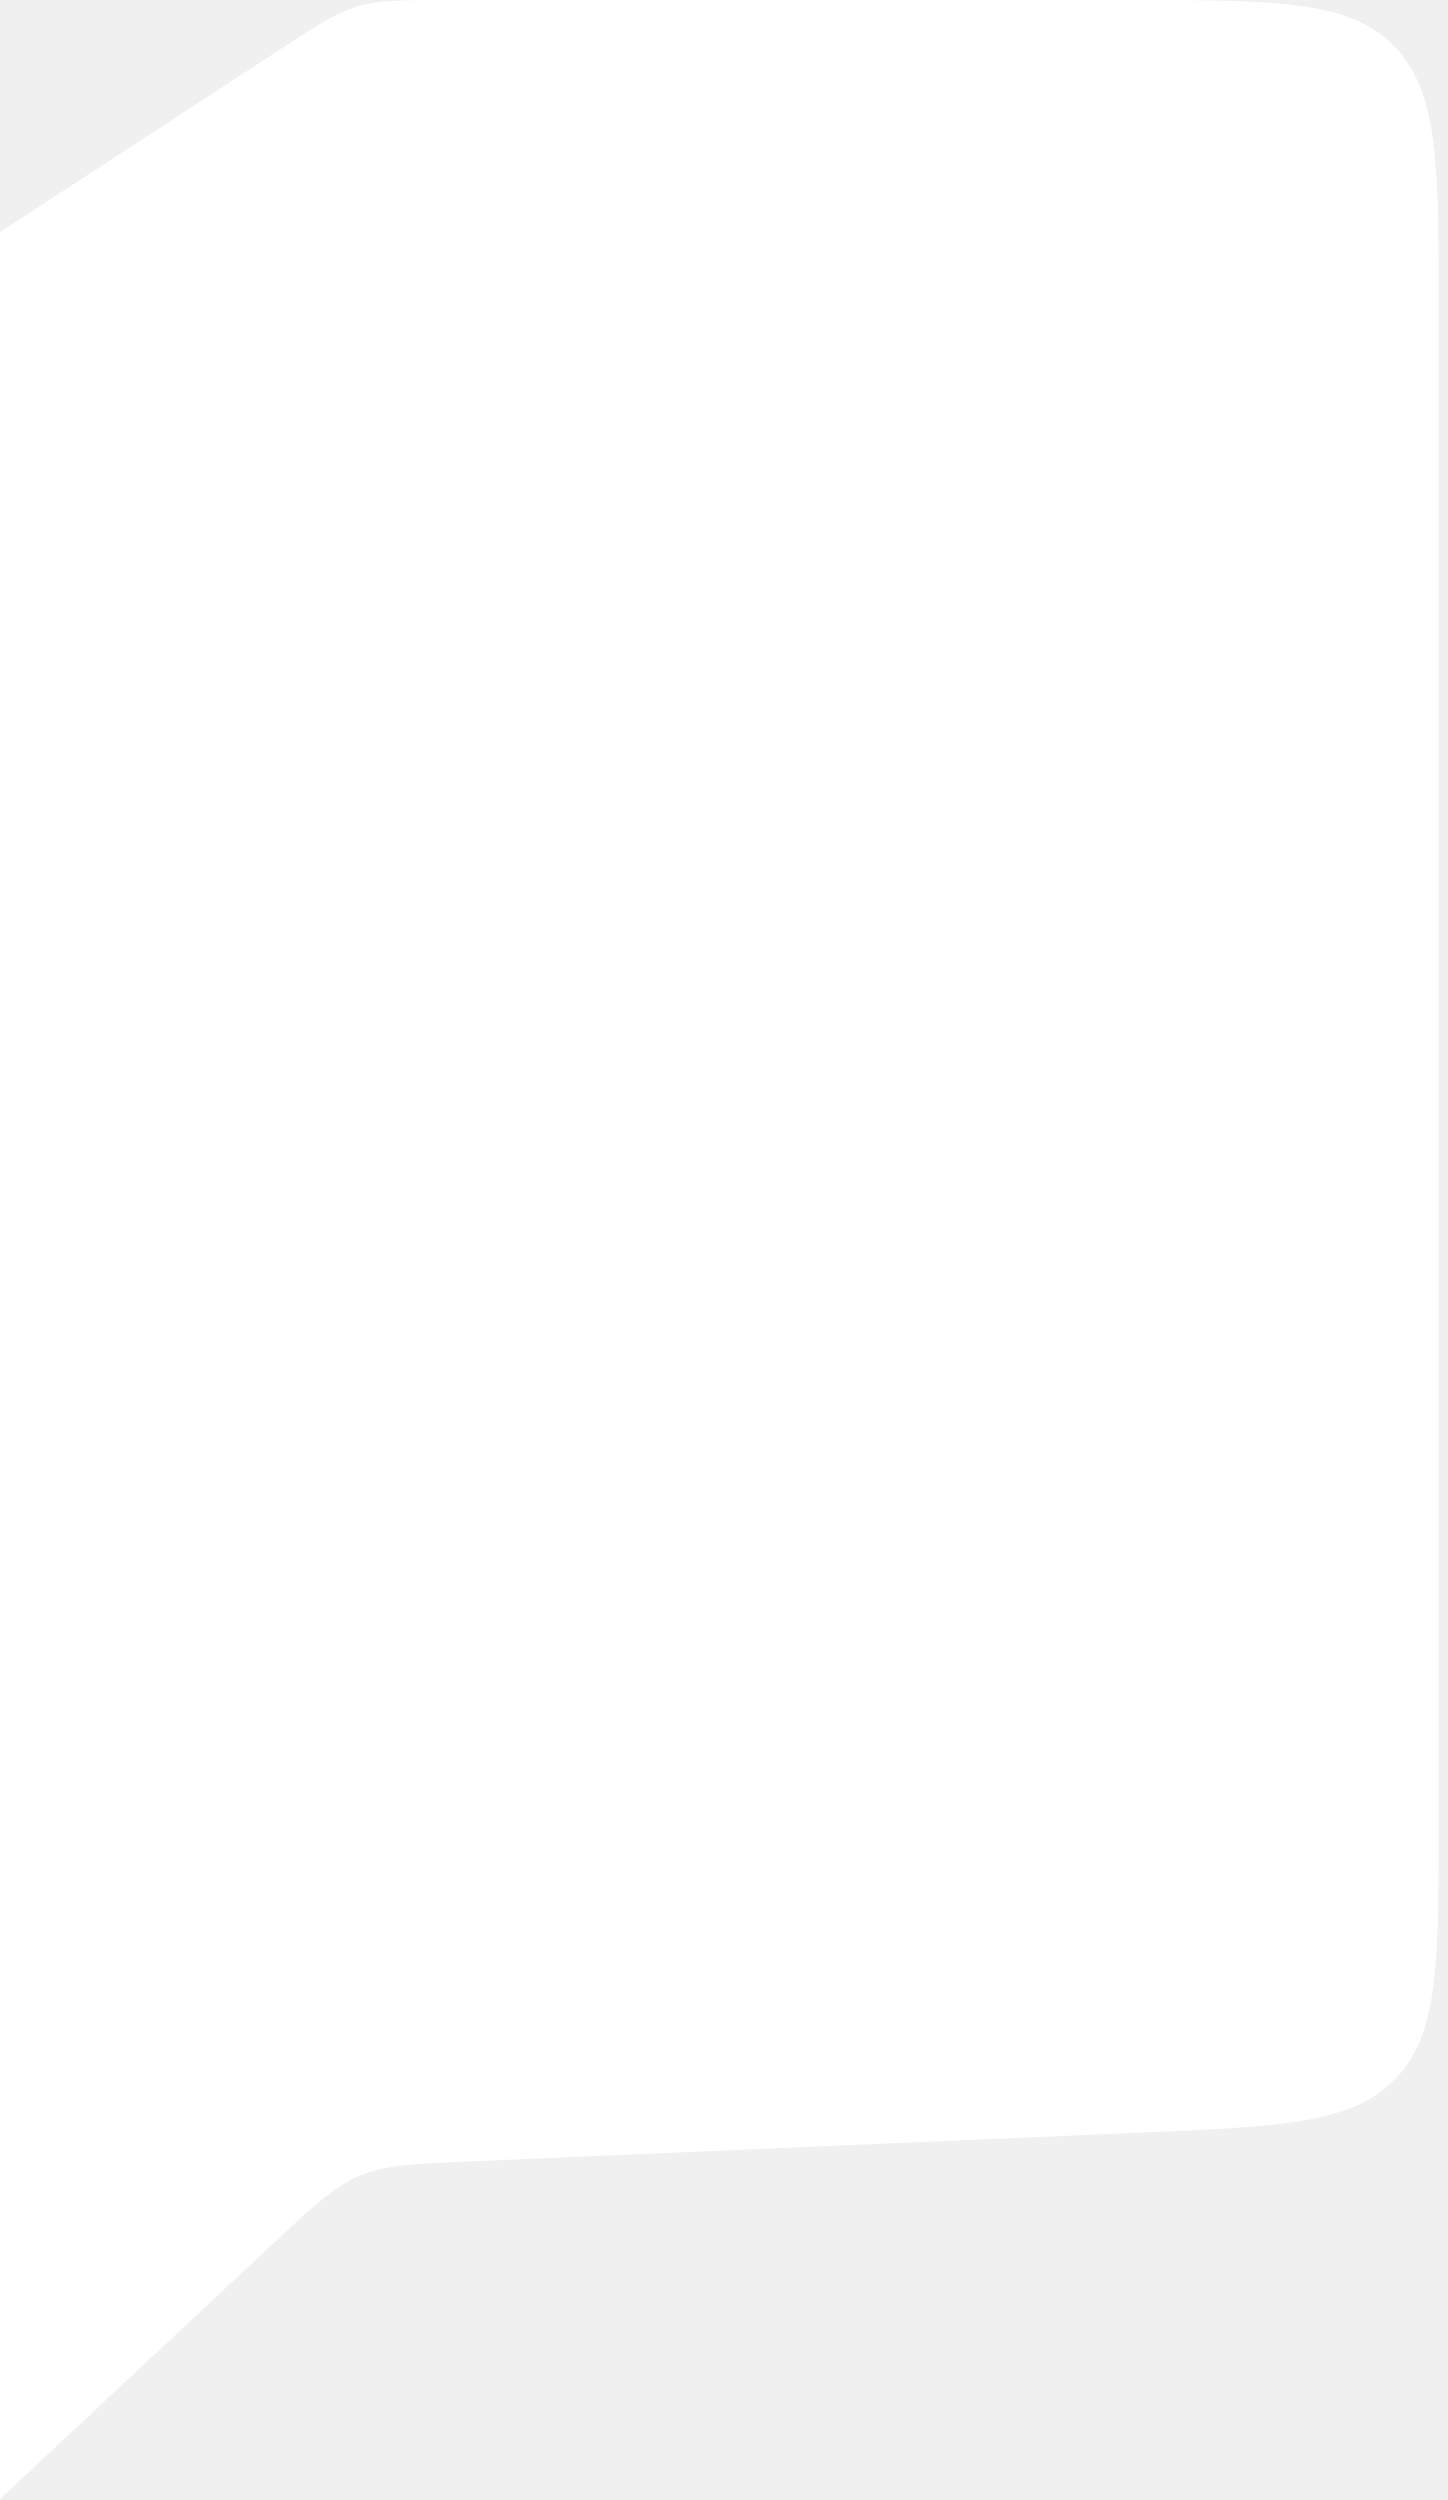
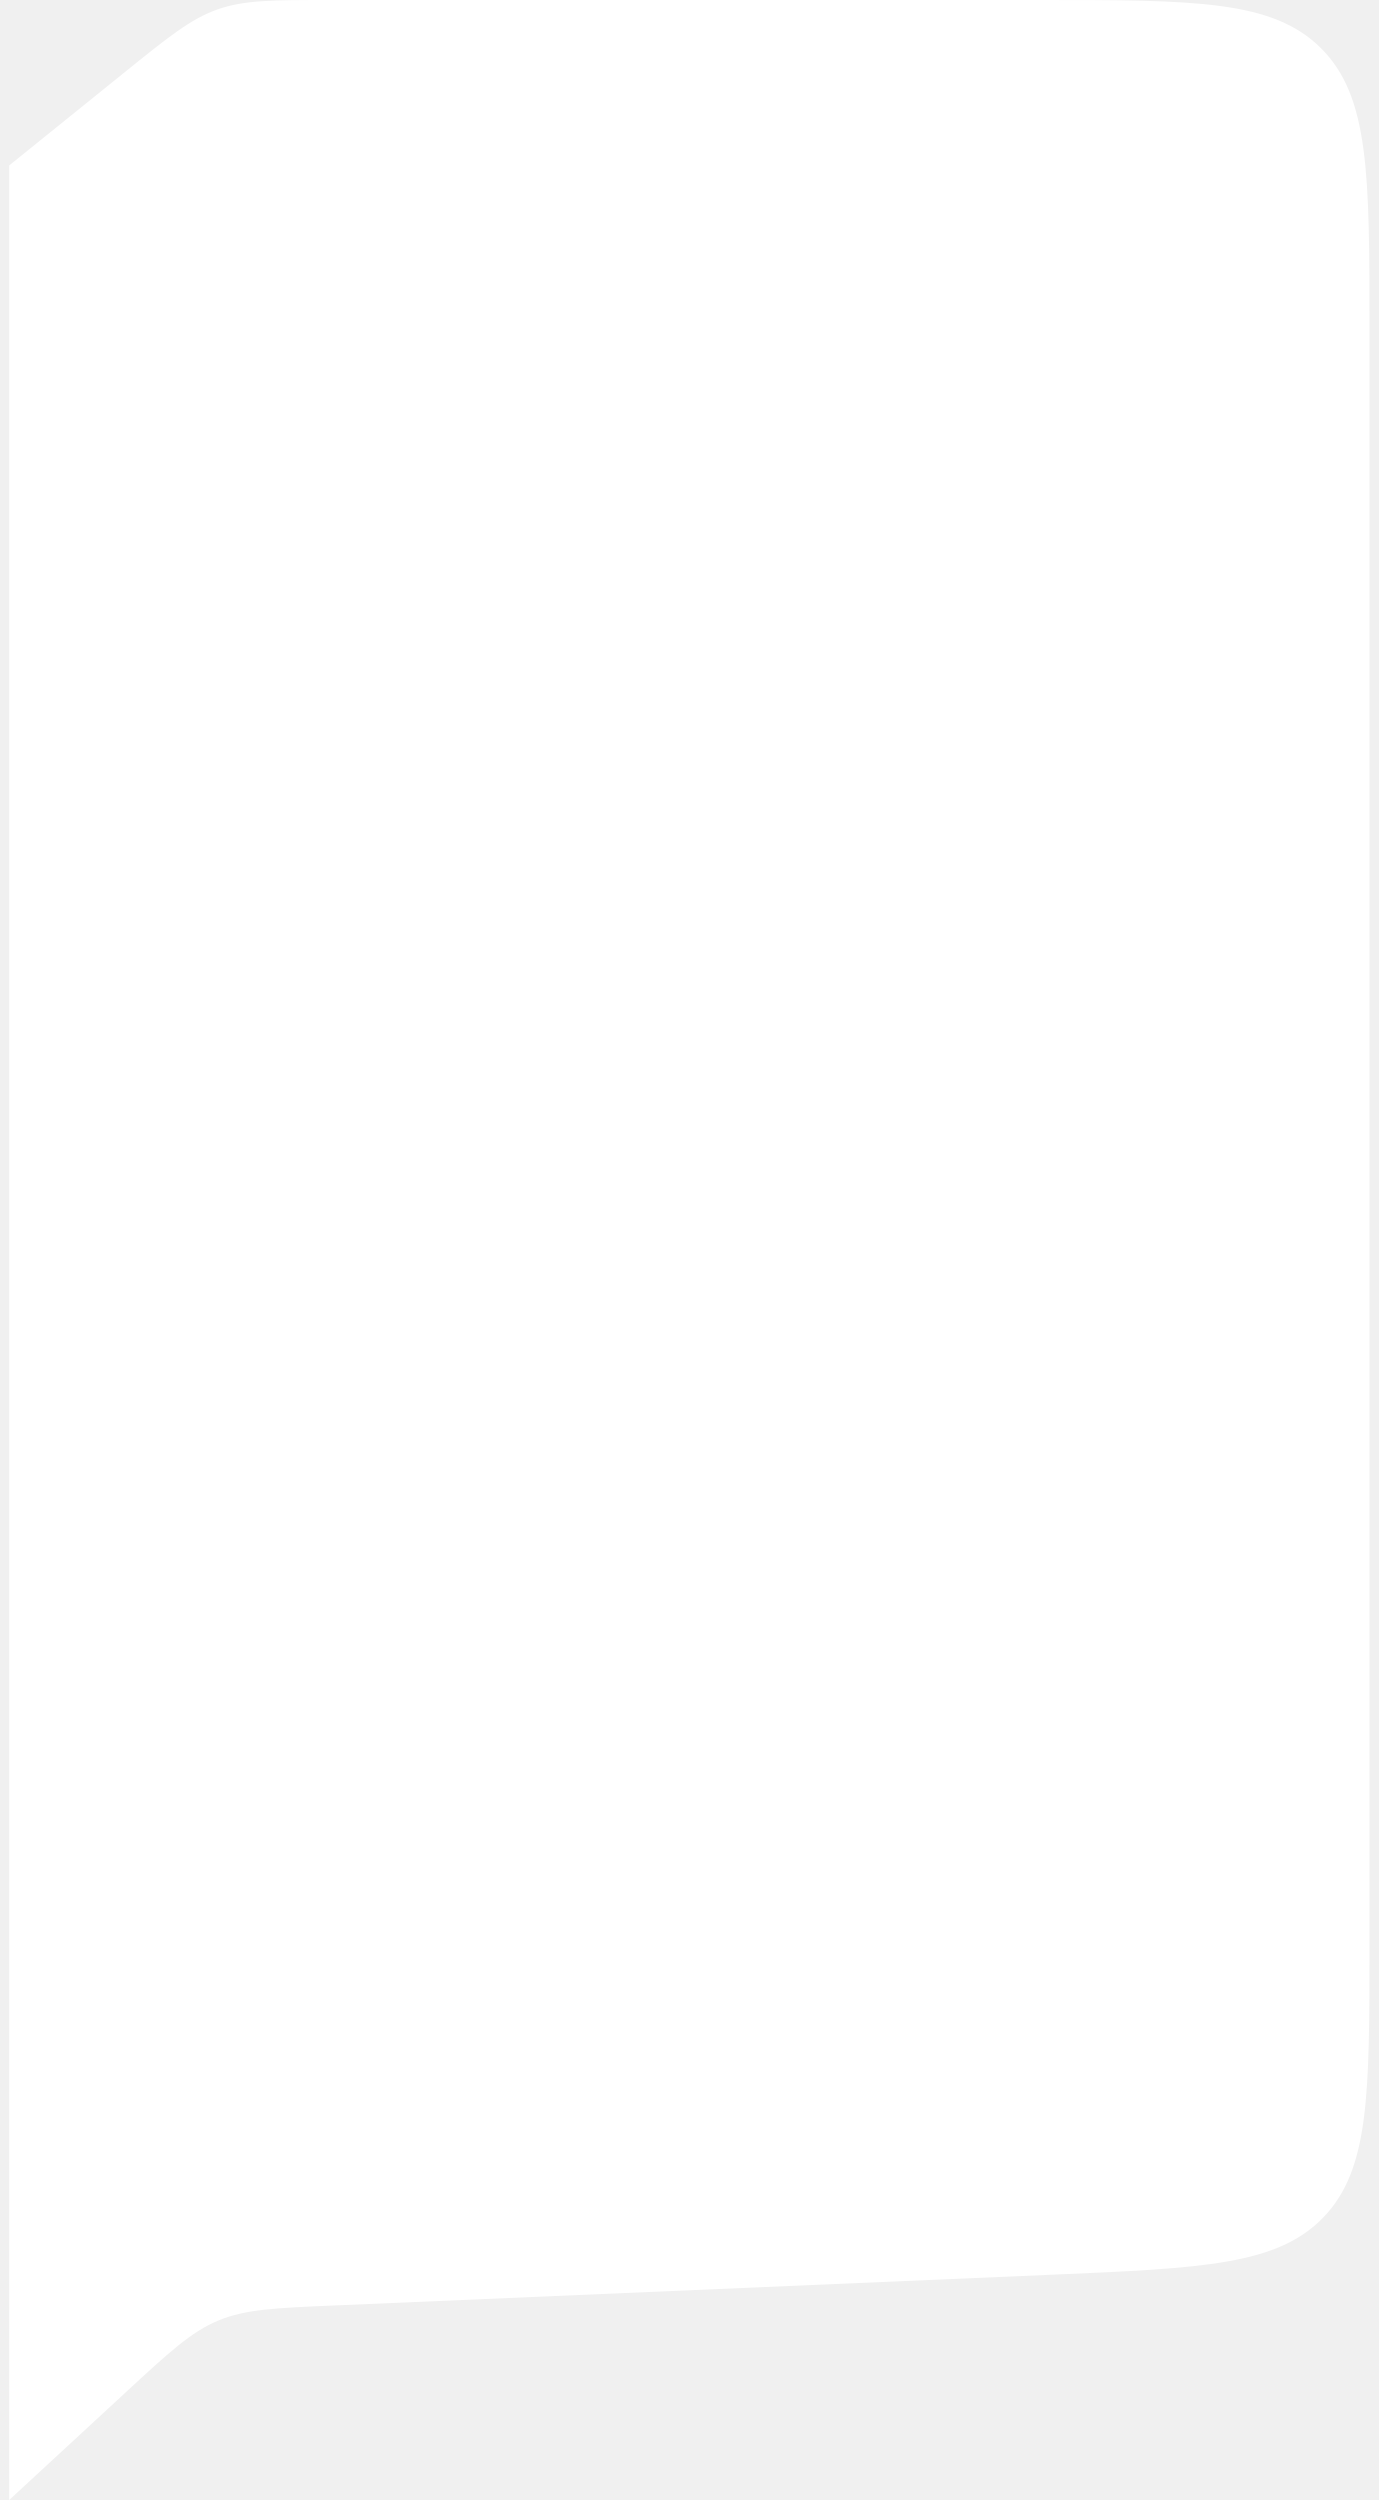
- <svg xmlns="http://www.w3.org/2000/svg" width="84" height="145" viewBox="0 0 84 145" fill="none">
-   <path d="M0 13.467L16.179 2.916C18.399 1.468 19.509 0.744 20.761 0.372C22.013 0 23.338 0 25.988 0H65.542C74.007 0 78.239 0 80.869 2.63C83.499 5.259 83.499 9.492 83.499 17.957V105.8C83.499 113.939 83.499 118.008 81.003 120.613C78.508 123.217 74.442 123.391 66.311 123.74L27.289 125.412C24.005 125.553 22.363 125.623 20.88 126.245C19.398 126.867 18.197 127.99 15.796 130.234L0 145V13.467Z" fill="white" />
+ <svg xmlns="http://www.w3.org/2000/svg" width="75" height="136" viewBox="0 0 75 136" fill="none">
+   <path d="M0.5 9L6.715 3.984C9.158 2.011 10.38 1.025 11.831 0.513C13.282 0 14.853 0 17.993 0H56.542C65.007 0 69.239 0 71.869 2.63C74.499 5.259 74.499 9.492 74.499 17.957V105.8C74.499 113.939 74.499 118.008 72.003 120.613C69.508 123.217 65.442 123.391 57.311 123.74L18.231 125.415C14.975 125.554 13.347 125.624 11.875 126.237C10.403 126.849 9.206 127.955 6.813 130.167L0.5 136V9Z" fill="white" />
</svg>
